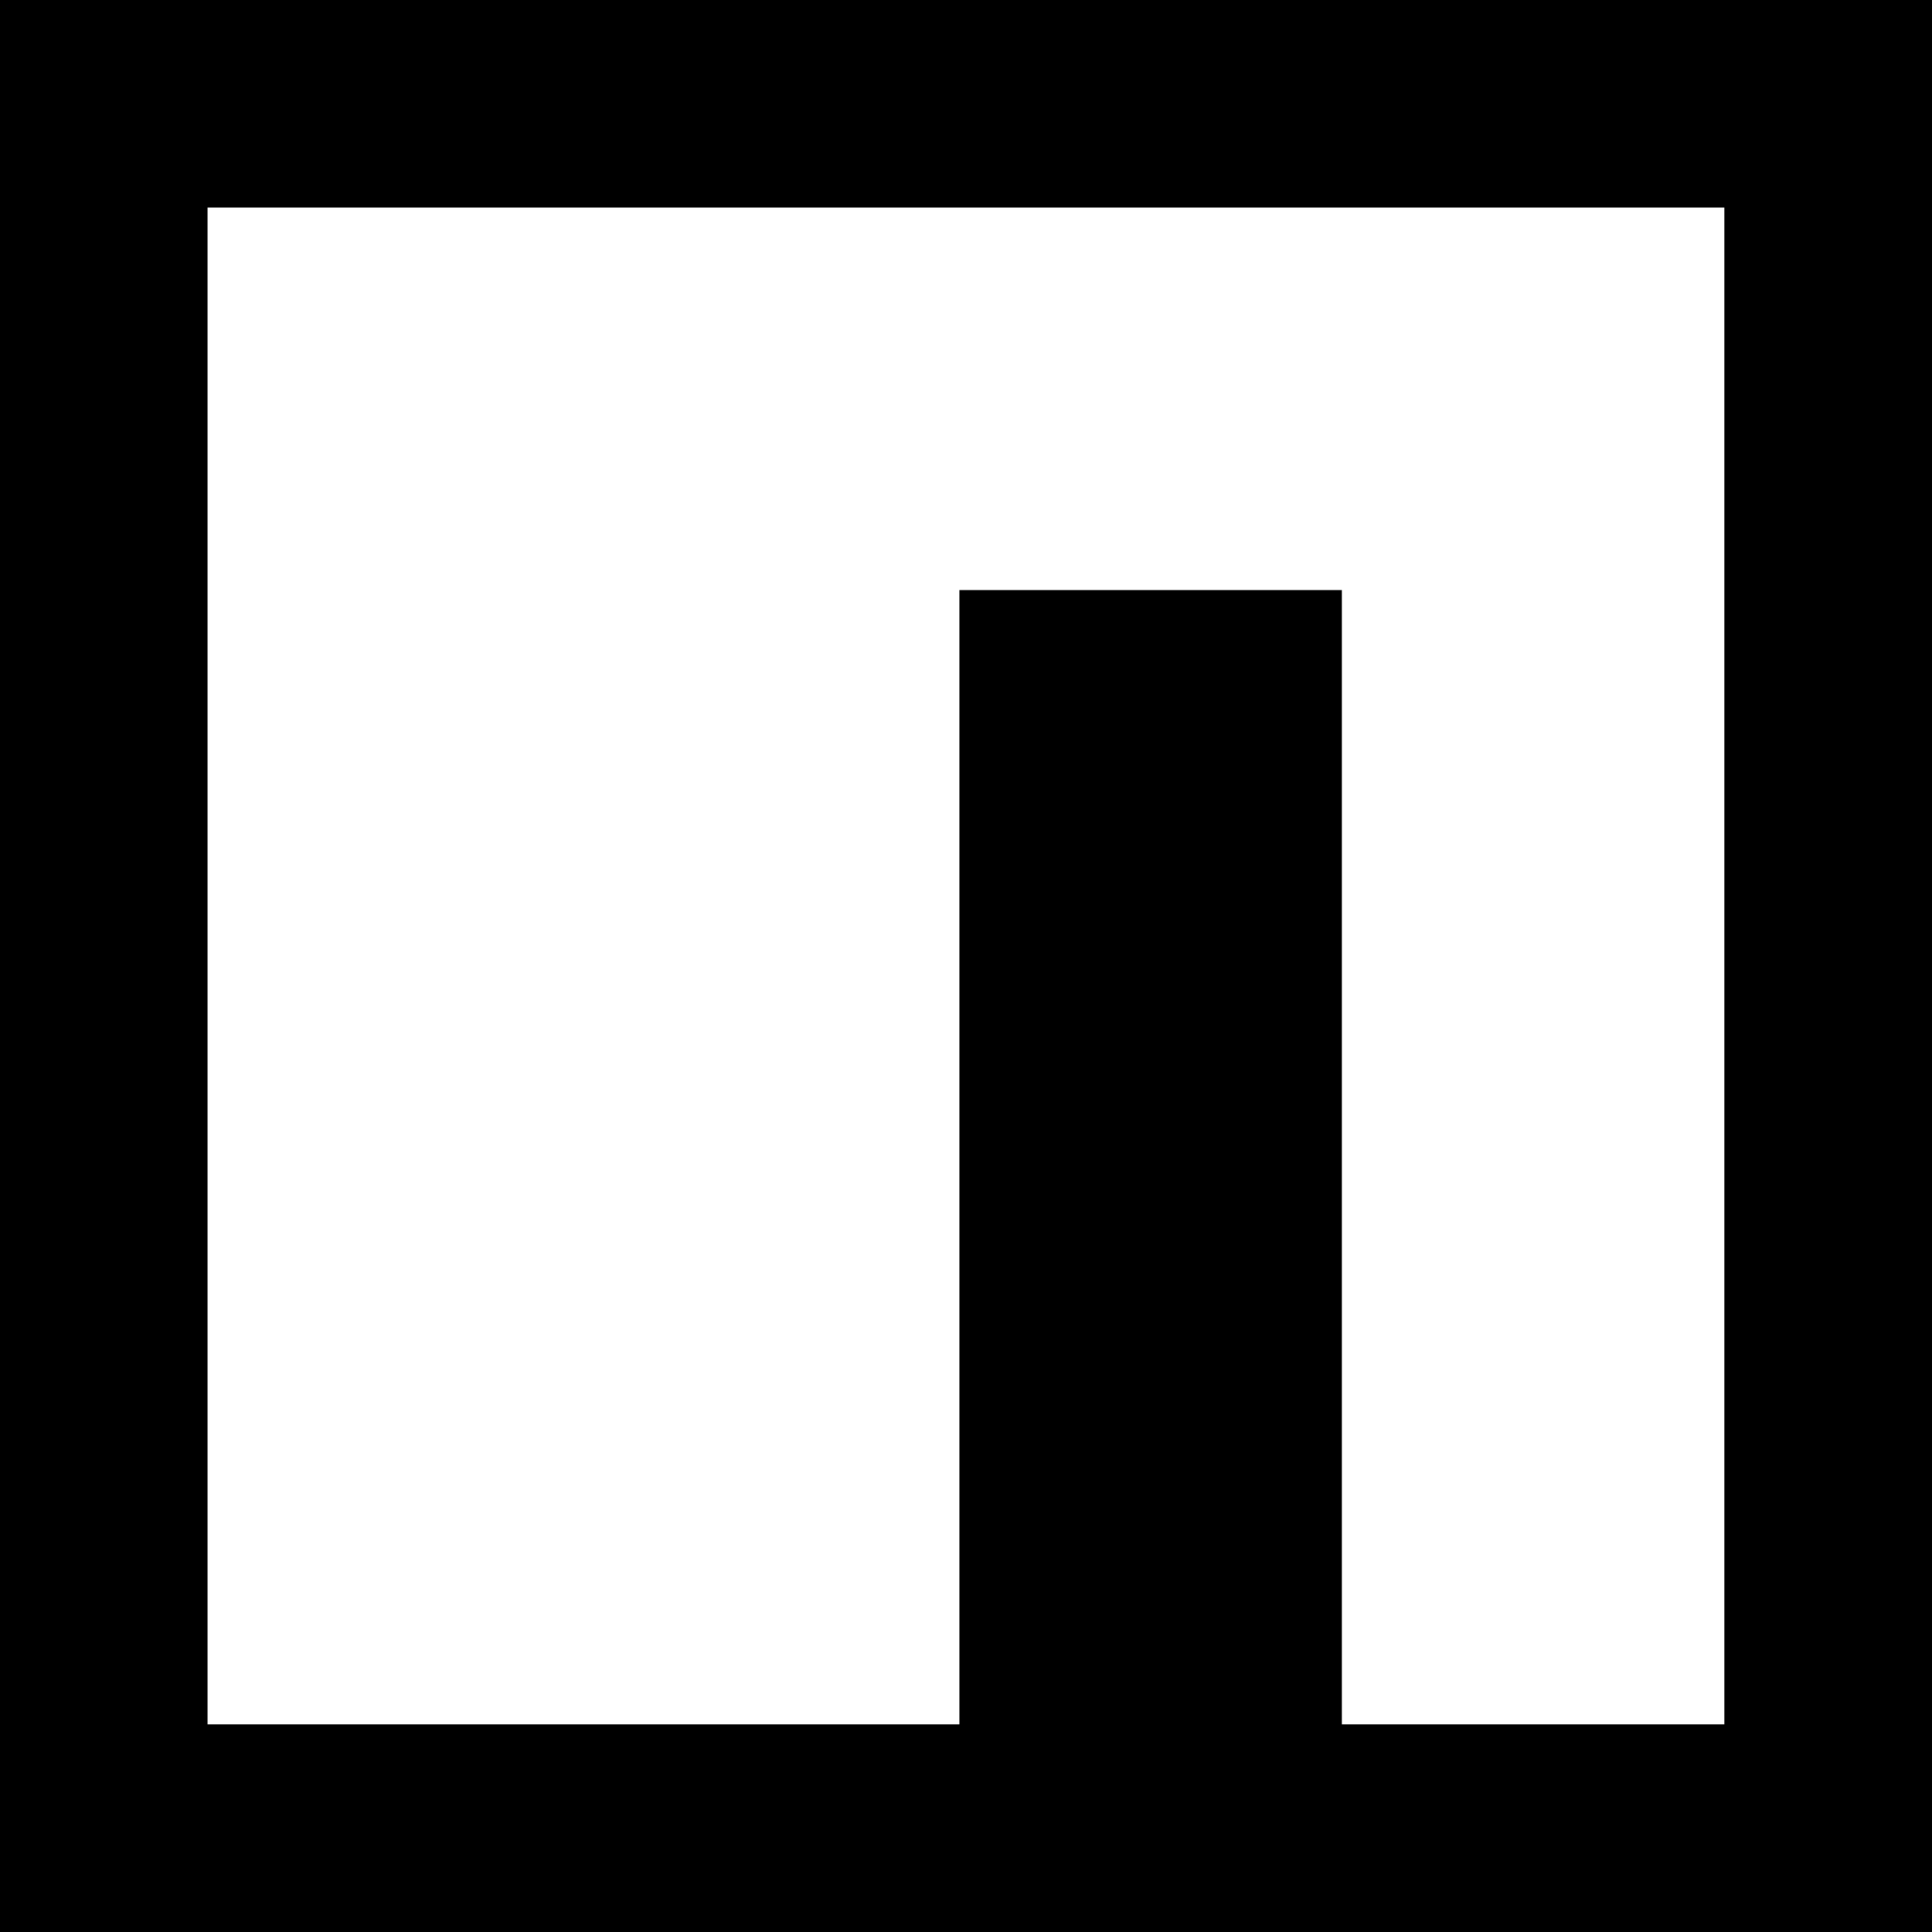
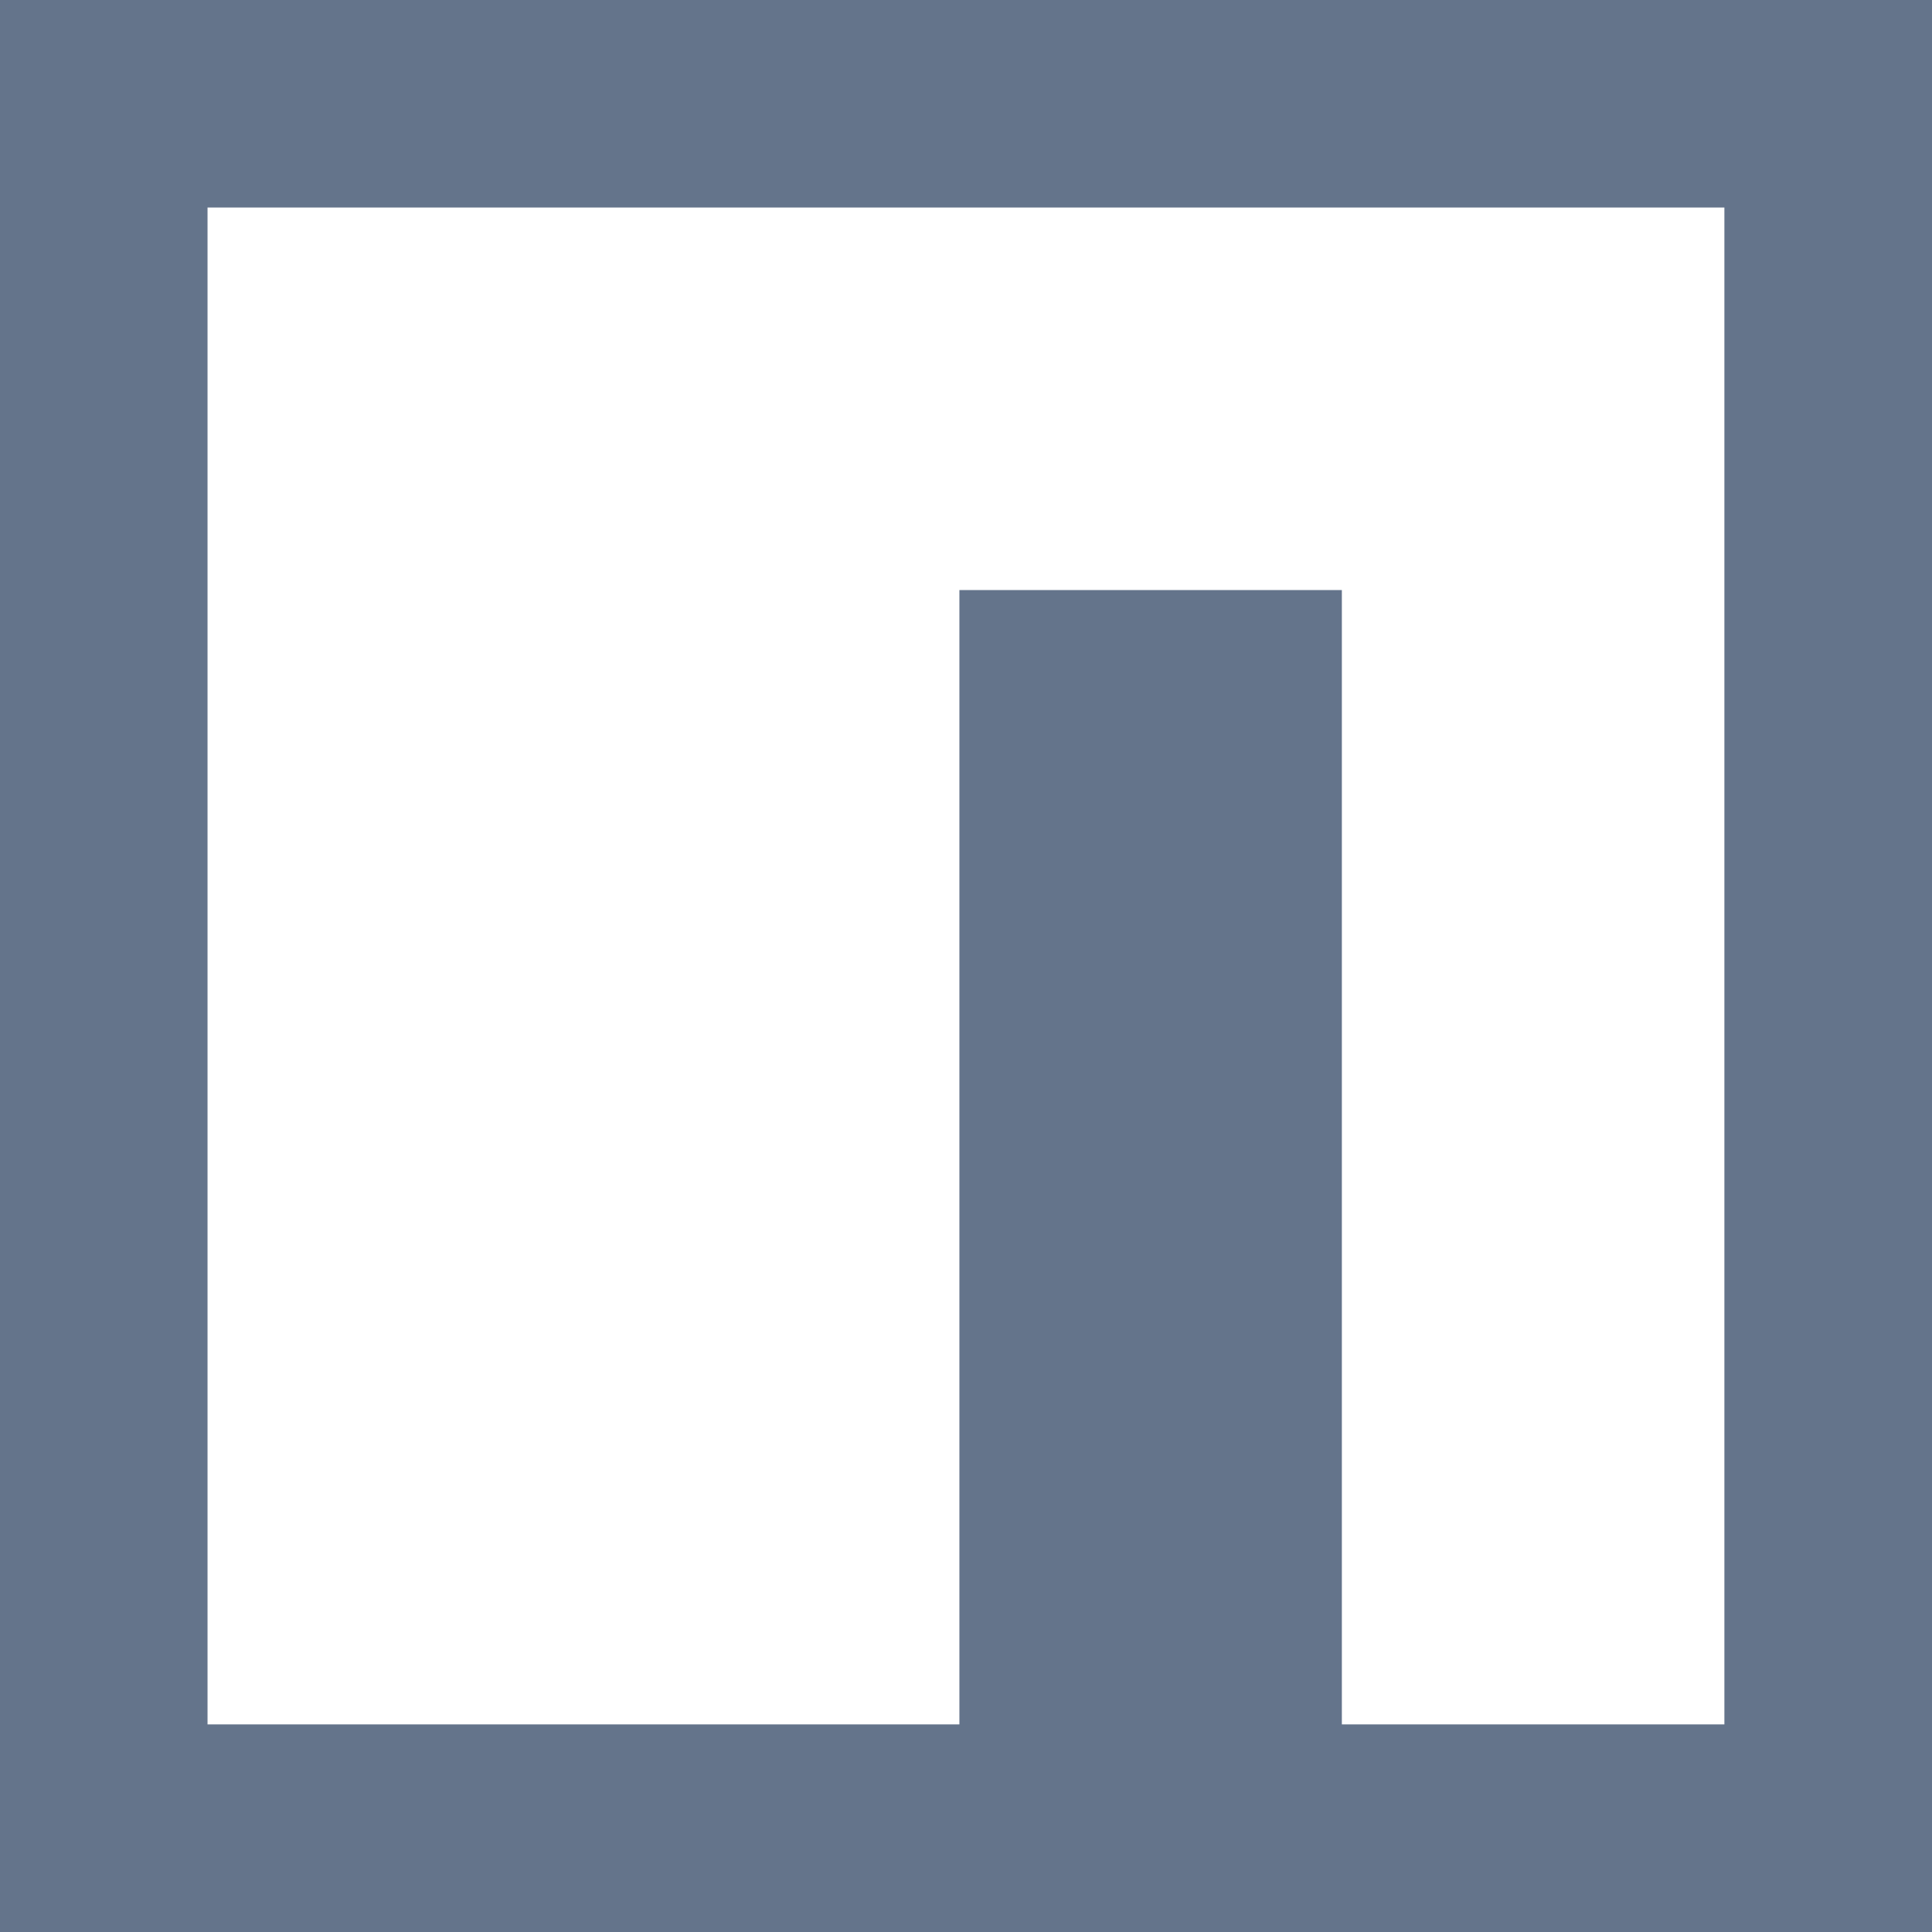
<svg xmlns="http://www.w3.org/2000/svg" width="800px" height="800px" viewBox="0 0 24 24" fill="none">
-   <path fill-rule="evenodd" clip-rule="evenodd" d="M24 0H0V24H24V0ZM2.578 2.578H21.421V21.421H16.669V7.33H11.918V21.421H2.578V2.578Z" fill="#000000" />
+   <path fill-rule="evenodd" clip-rule="evenodd" d="M24 0H0V24H24V0ZM2.578 2.578H21.421V21.421H16.669V7.33H11.918V21.421H2.578V2.578Z" fill="#64748b" />
</svg>
